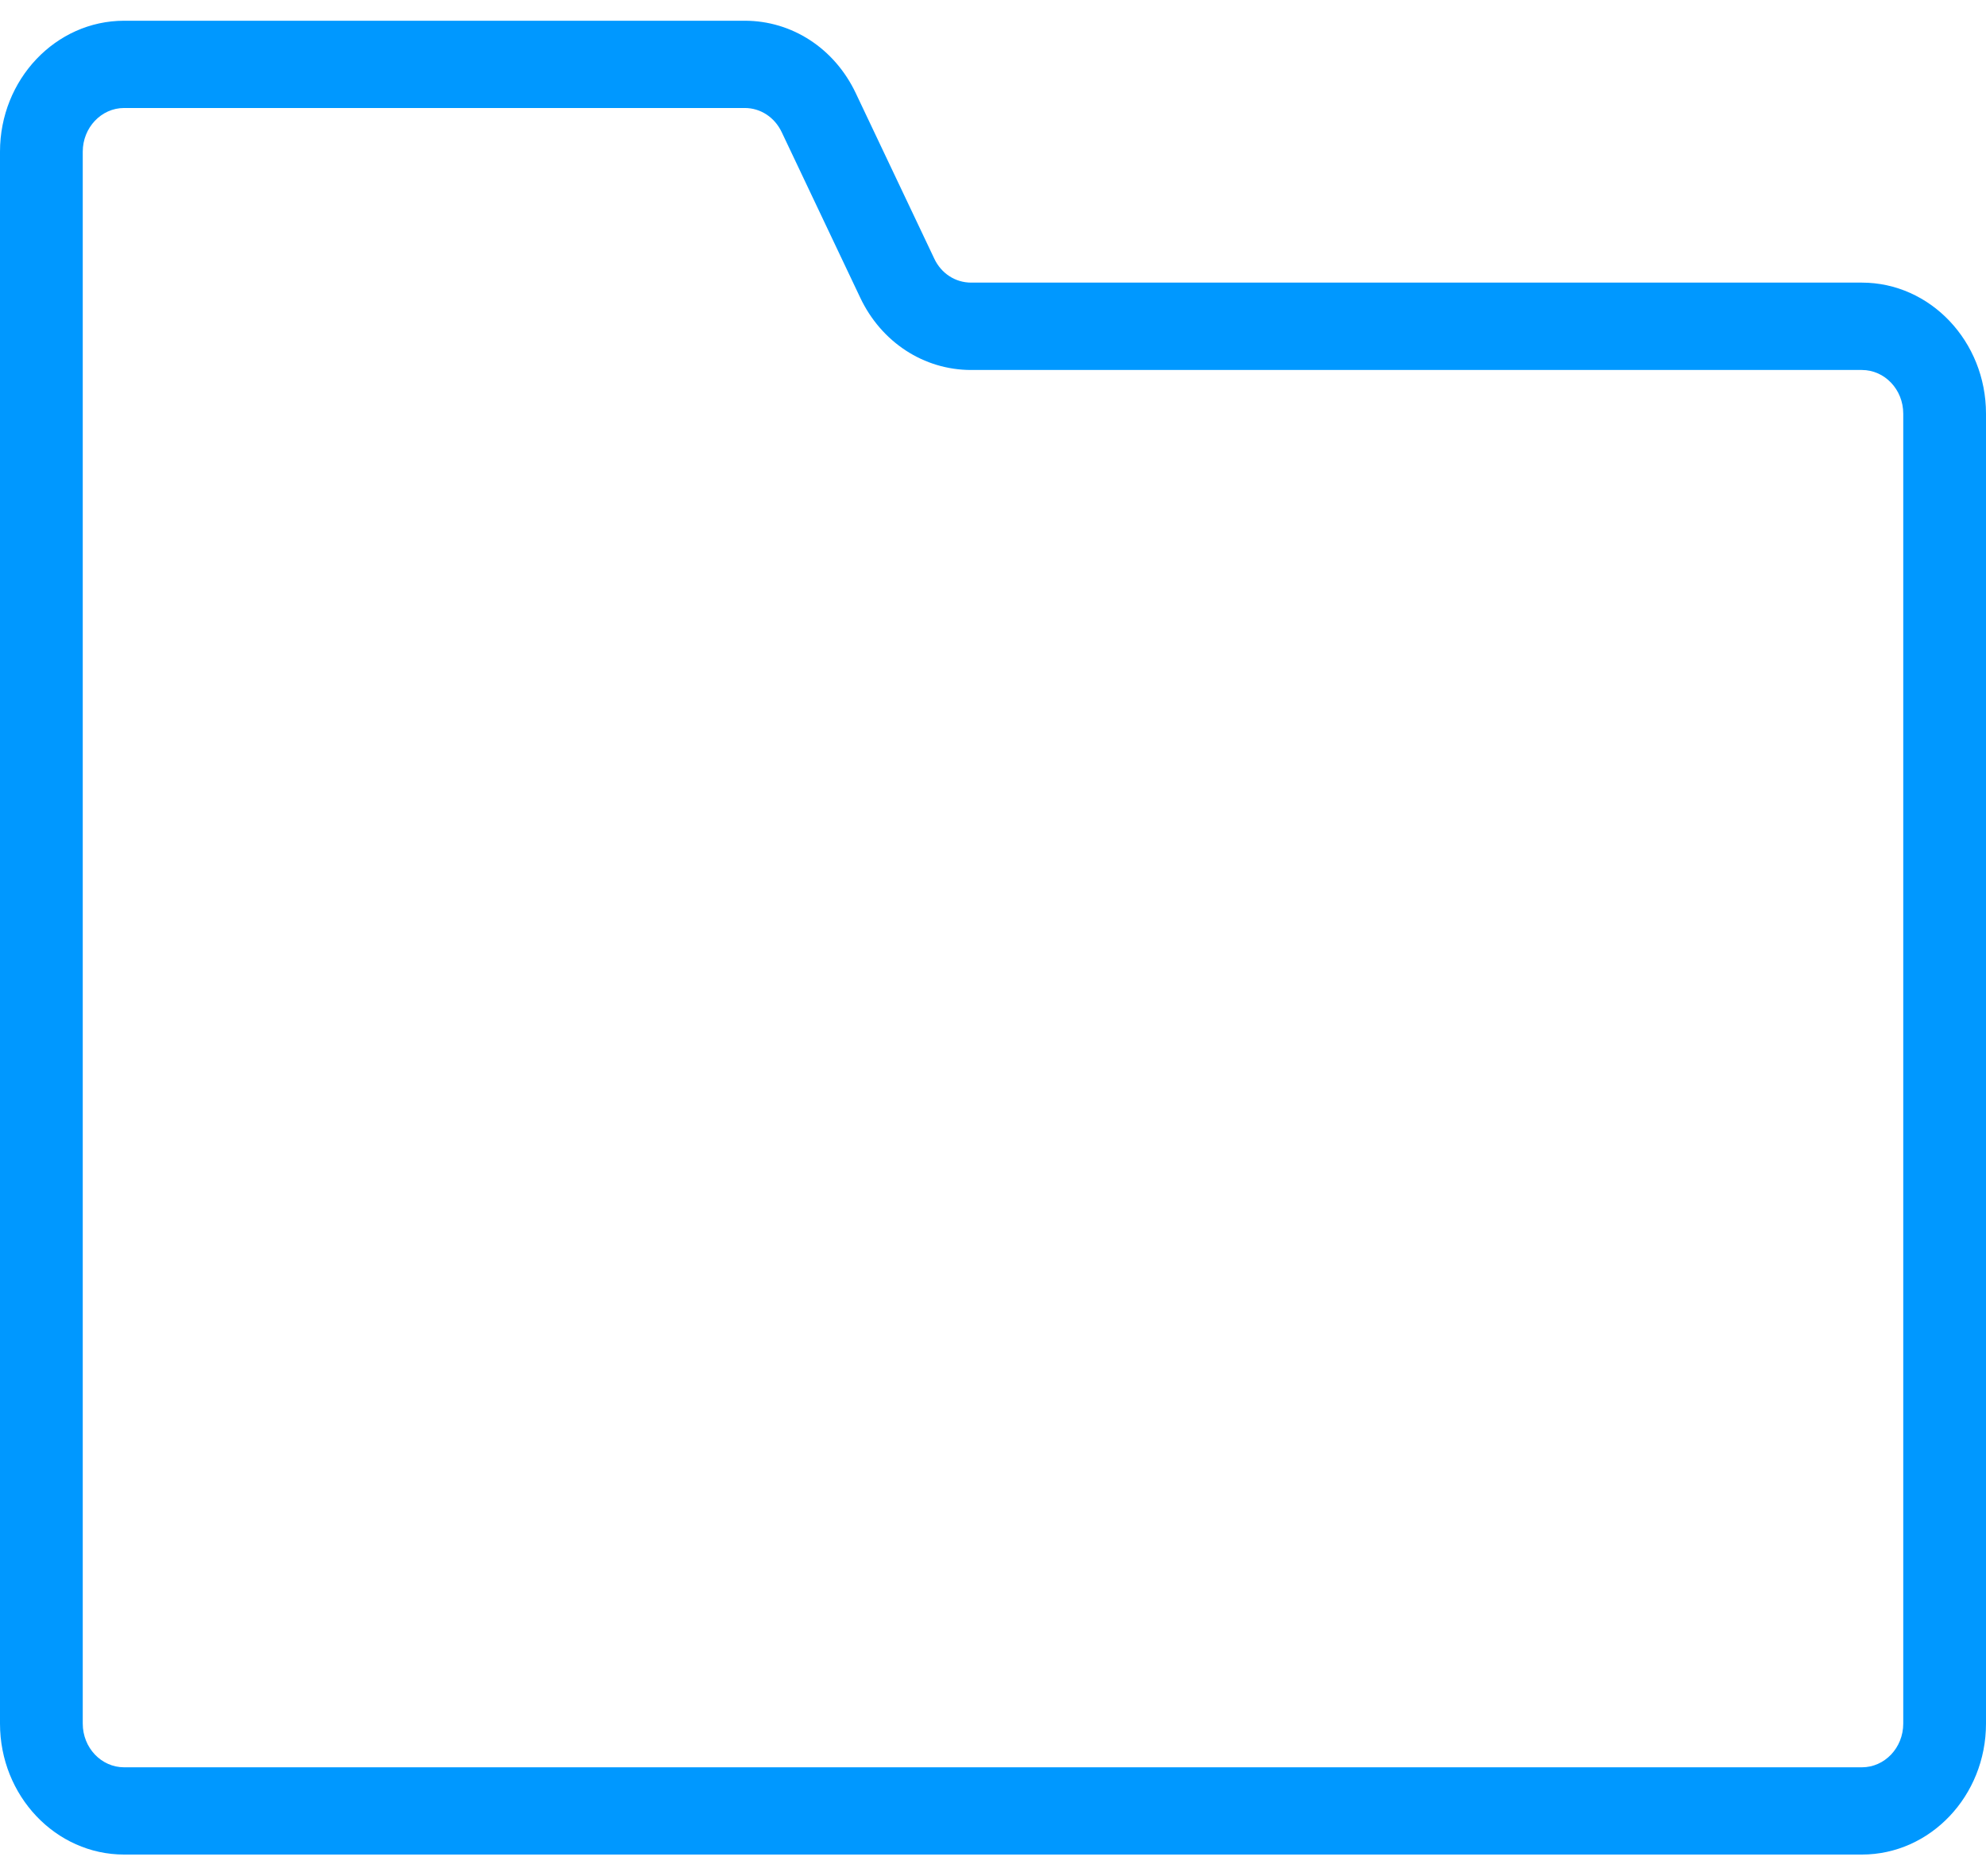
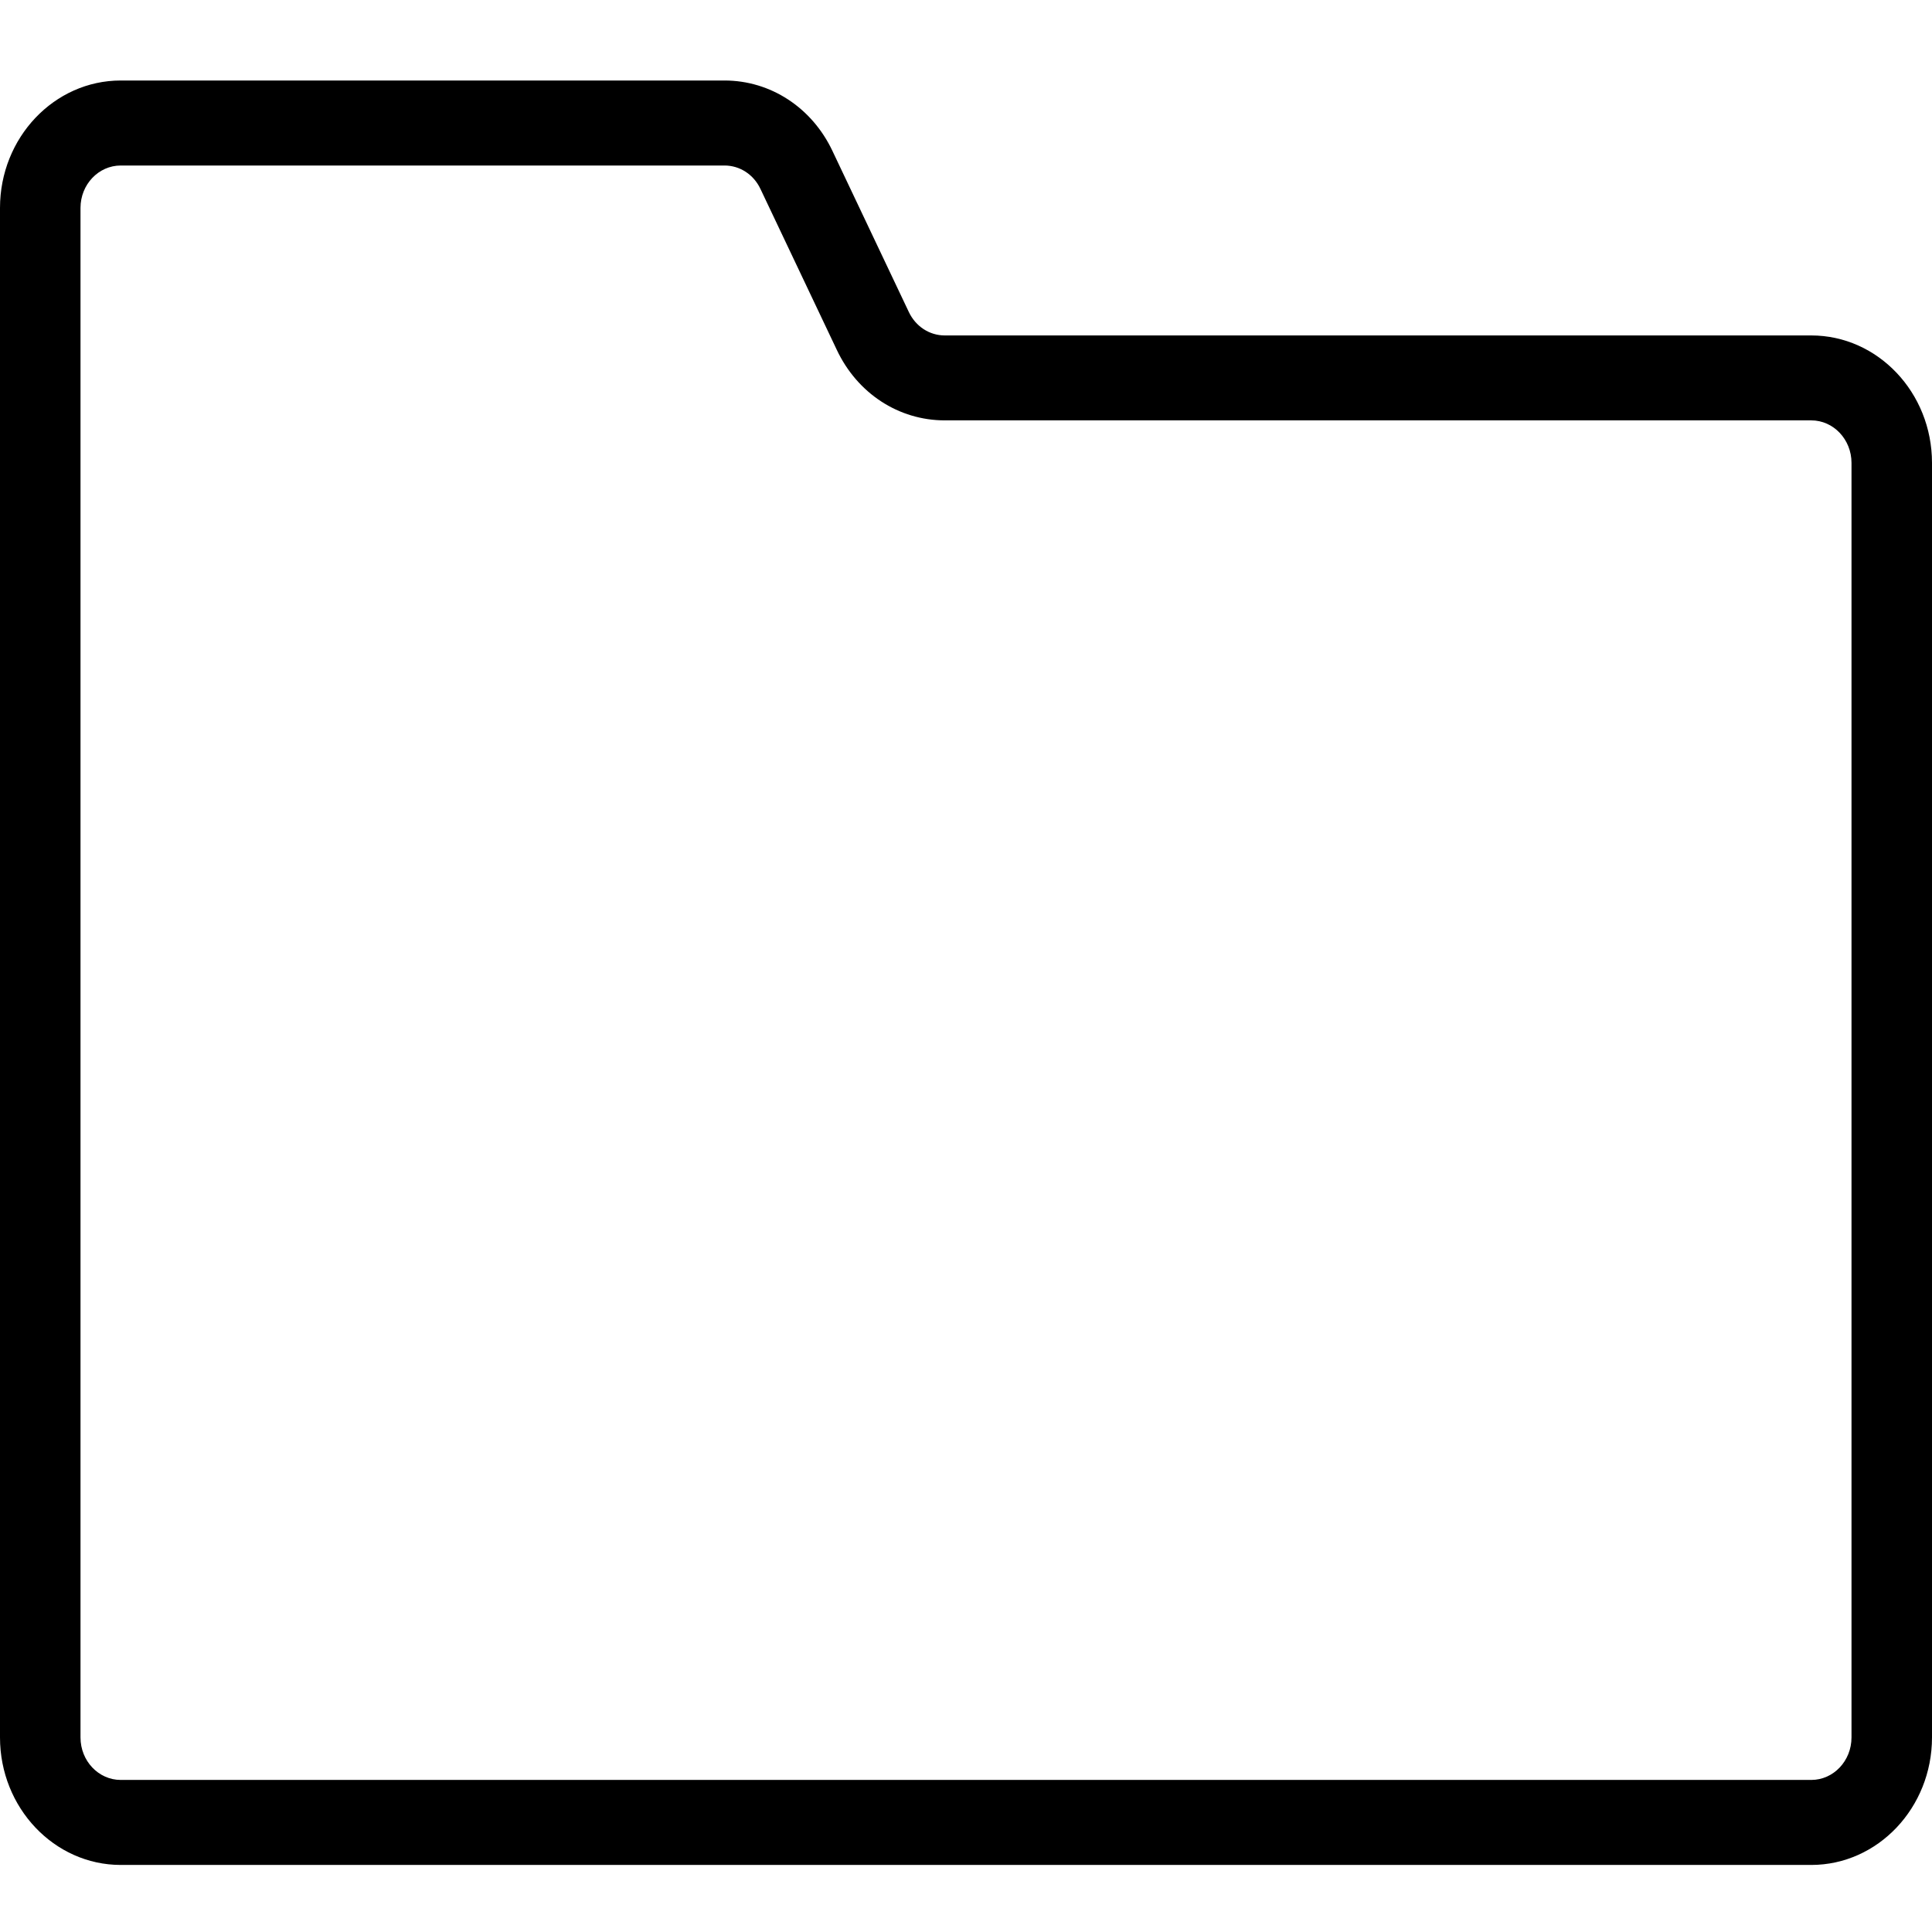
- <svg xmlns="http://www.w3.org/2000/svg" width="18" height="17" viewBox="0 0 18 17" fill="none">
-   <path d="M1.125 16.812C0.505 16.812 0 16.28 0 15.625V1.375C0 0.72 0.505 0.188 1.125 0.188H6.75C7.179 0.188 7.564 0.439 7.756 0.844L8.467 2.343C8.53 2.479 8.659 2.562 8.802 2.562H16.875C17.495 2.562 18 3.095 18 3.75V15.625C18 16.28 17.495 16.812 16.875 16.812H1.125ZM1.125 0.979C0.918 0.979 0.75 1.157 0.75 1.375V15.625C0.75 15.844 0.918 16.021 1.125 16.021H16.875C17.082 16.021 17.25 15.844 17.25 15.625V3.75C17.25 3.531 17.082 3.354 16.875 3.354H8.802C8.373 3.354 7.987 3.102 7.796 2.697L7.085 1.198C7.021 1.063 6.893 0.979 6.75 0.979H1.125Z" fill="#0098FF" />
+ <svg xmlns="http://www.w3.org/2000/svg" width="24" height="24" viewBox="0 0 24 24" fill="none">
+   <path d="M1.5 23.167C0.673 23.167 0 22.456 0 21.583V2.583C0 1.71 0.673 1 1.5 1H9C9.572 1 10.086 1.336 10.341 1.875L11.289 3.874C11.374 4.055 11.546 4.167 11.736 4.167H22.5C23.327 4.167 24 4.877 24 5.75V21.583C24 22.456 23.327 23.167 22.5 23.167H1.5ZM1.5 2.056C1.224 2.056 1 2.292 1 2.583V21.583C1 21.875 1.224 22.111 1.5 22.111H22.5C22.776 22.111 23 21.875 23 21.583V5.75C23 5.459 22.776 5.222 22.5 5.222H11.736C11.164 5.222 10.65 4.887 10.395 4.346L9.447 2.348C9.362 2.167 9.19 2.056 9 2.056H1.5Z" fill="black" />
</svg>
